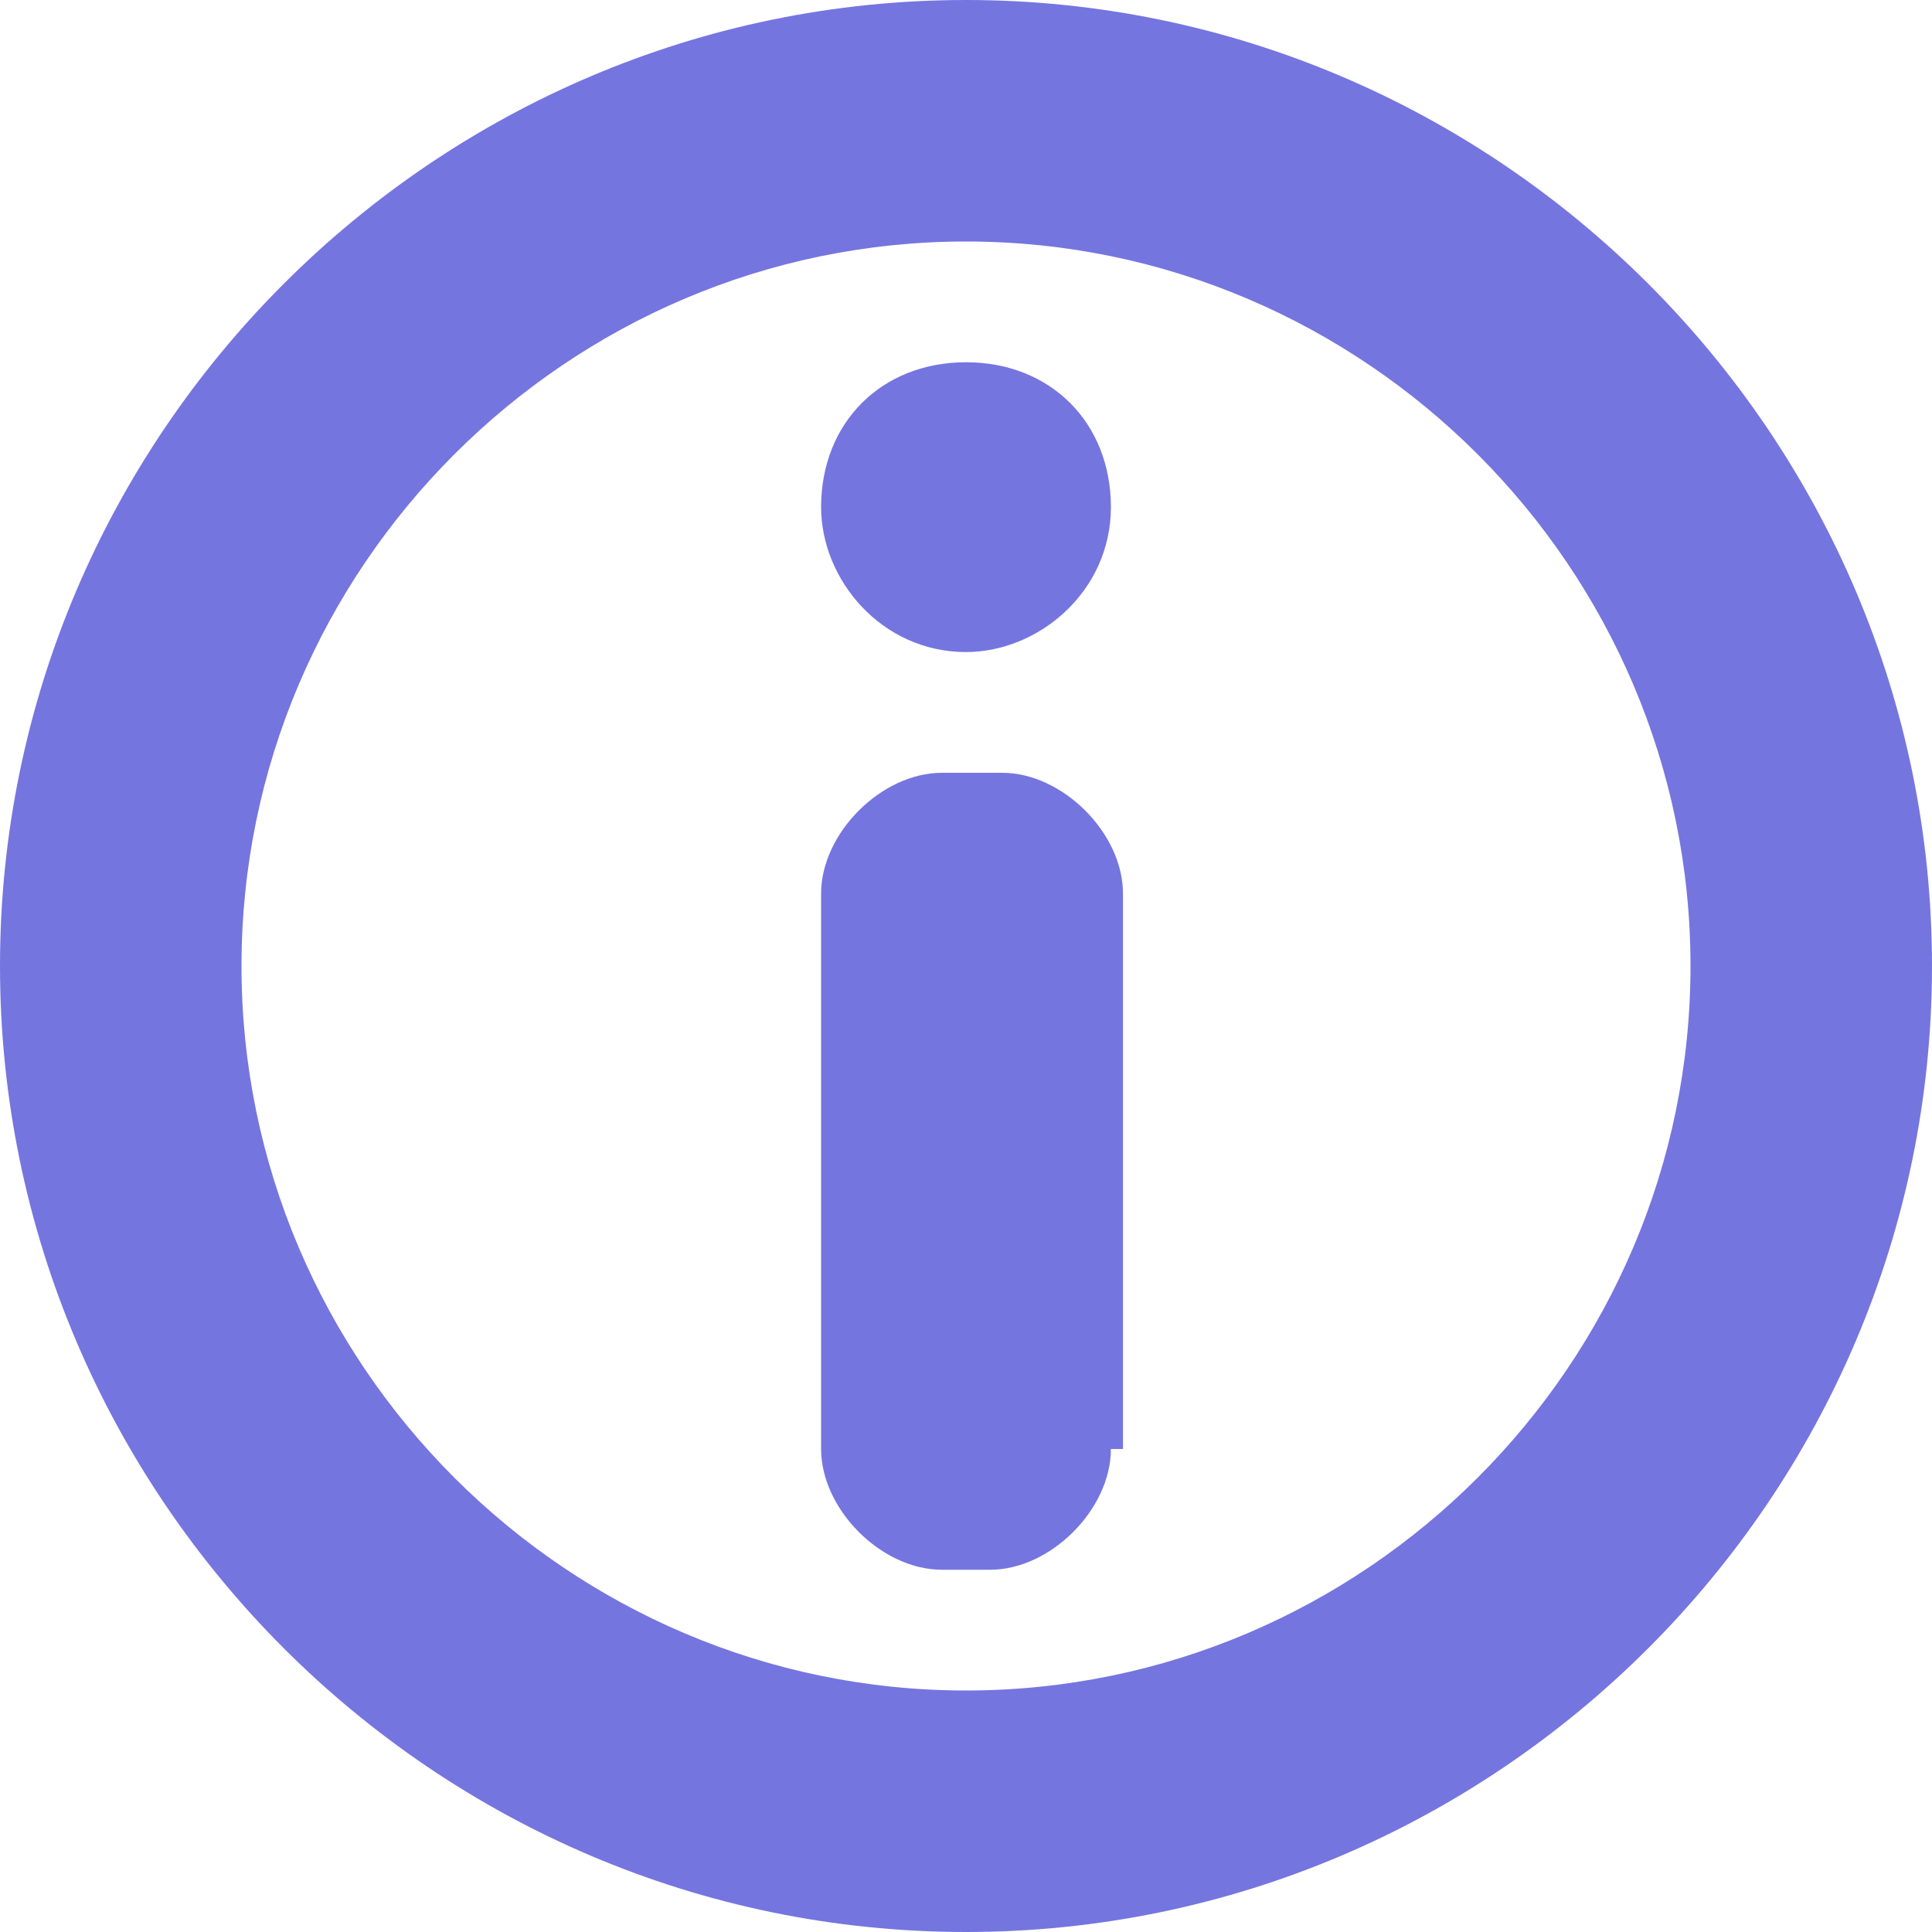
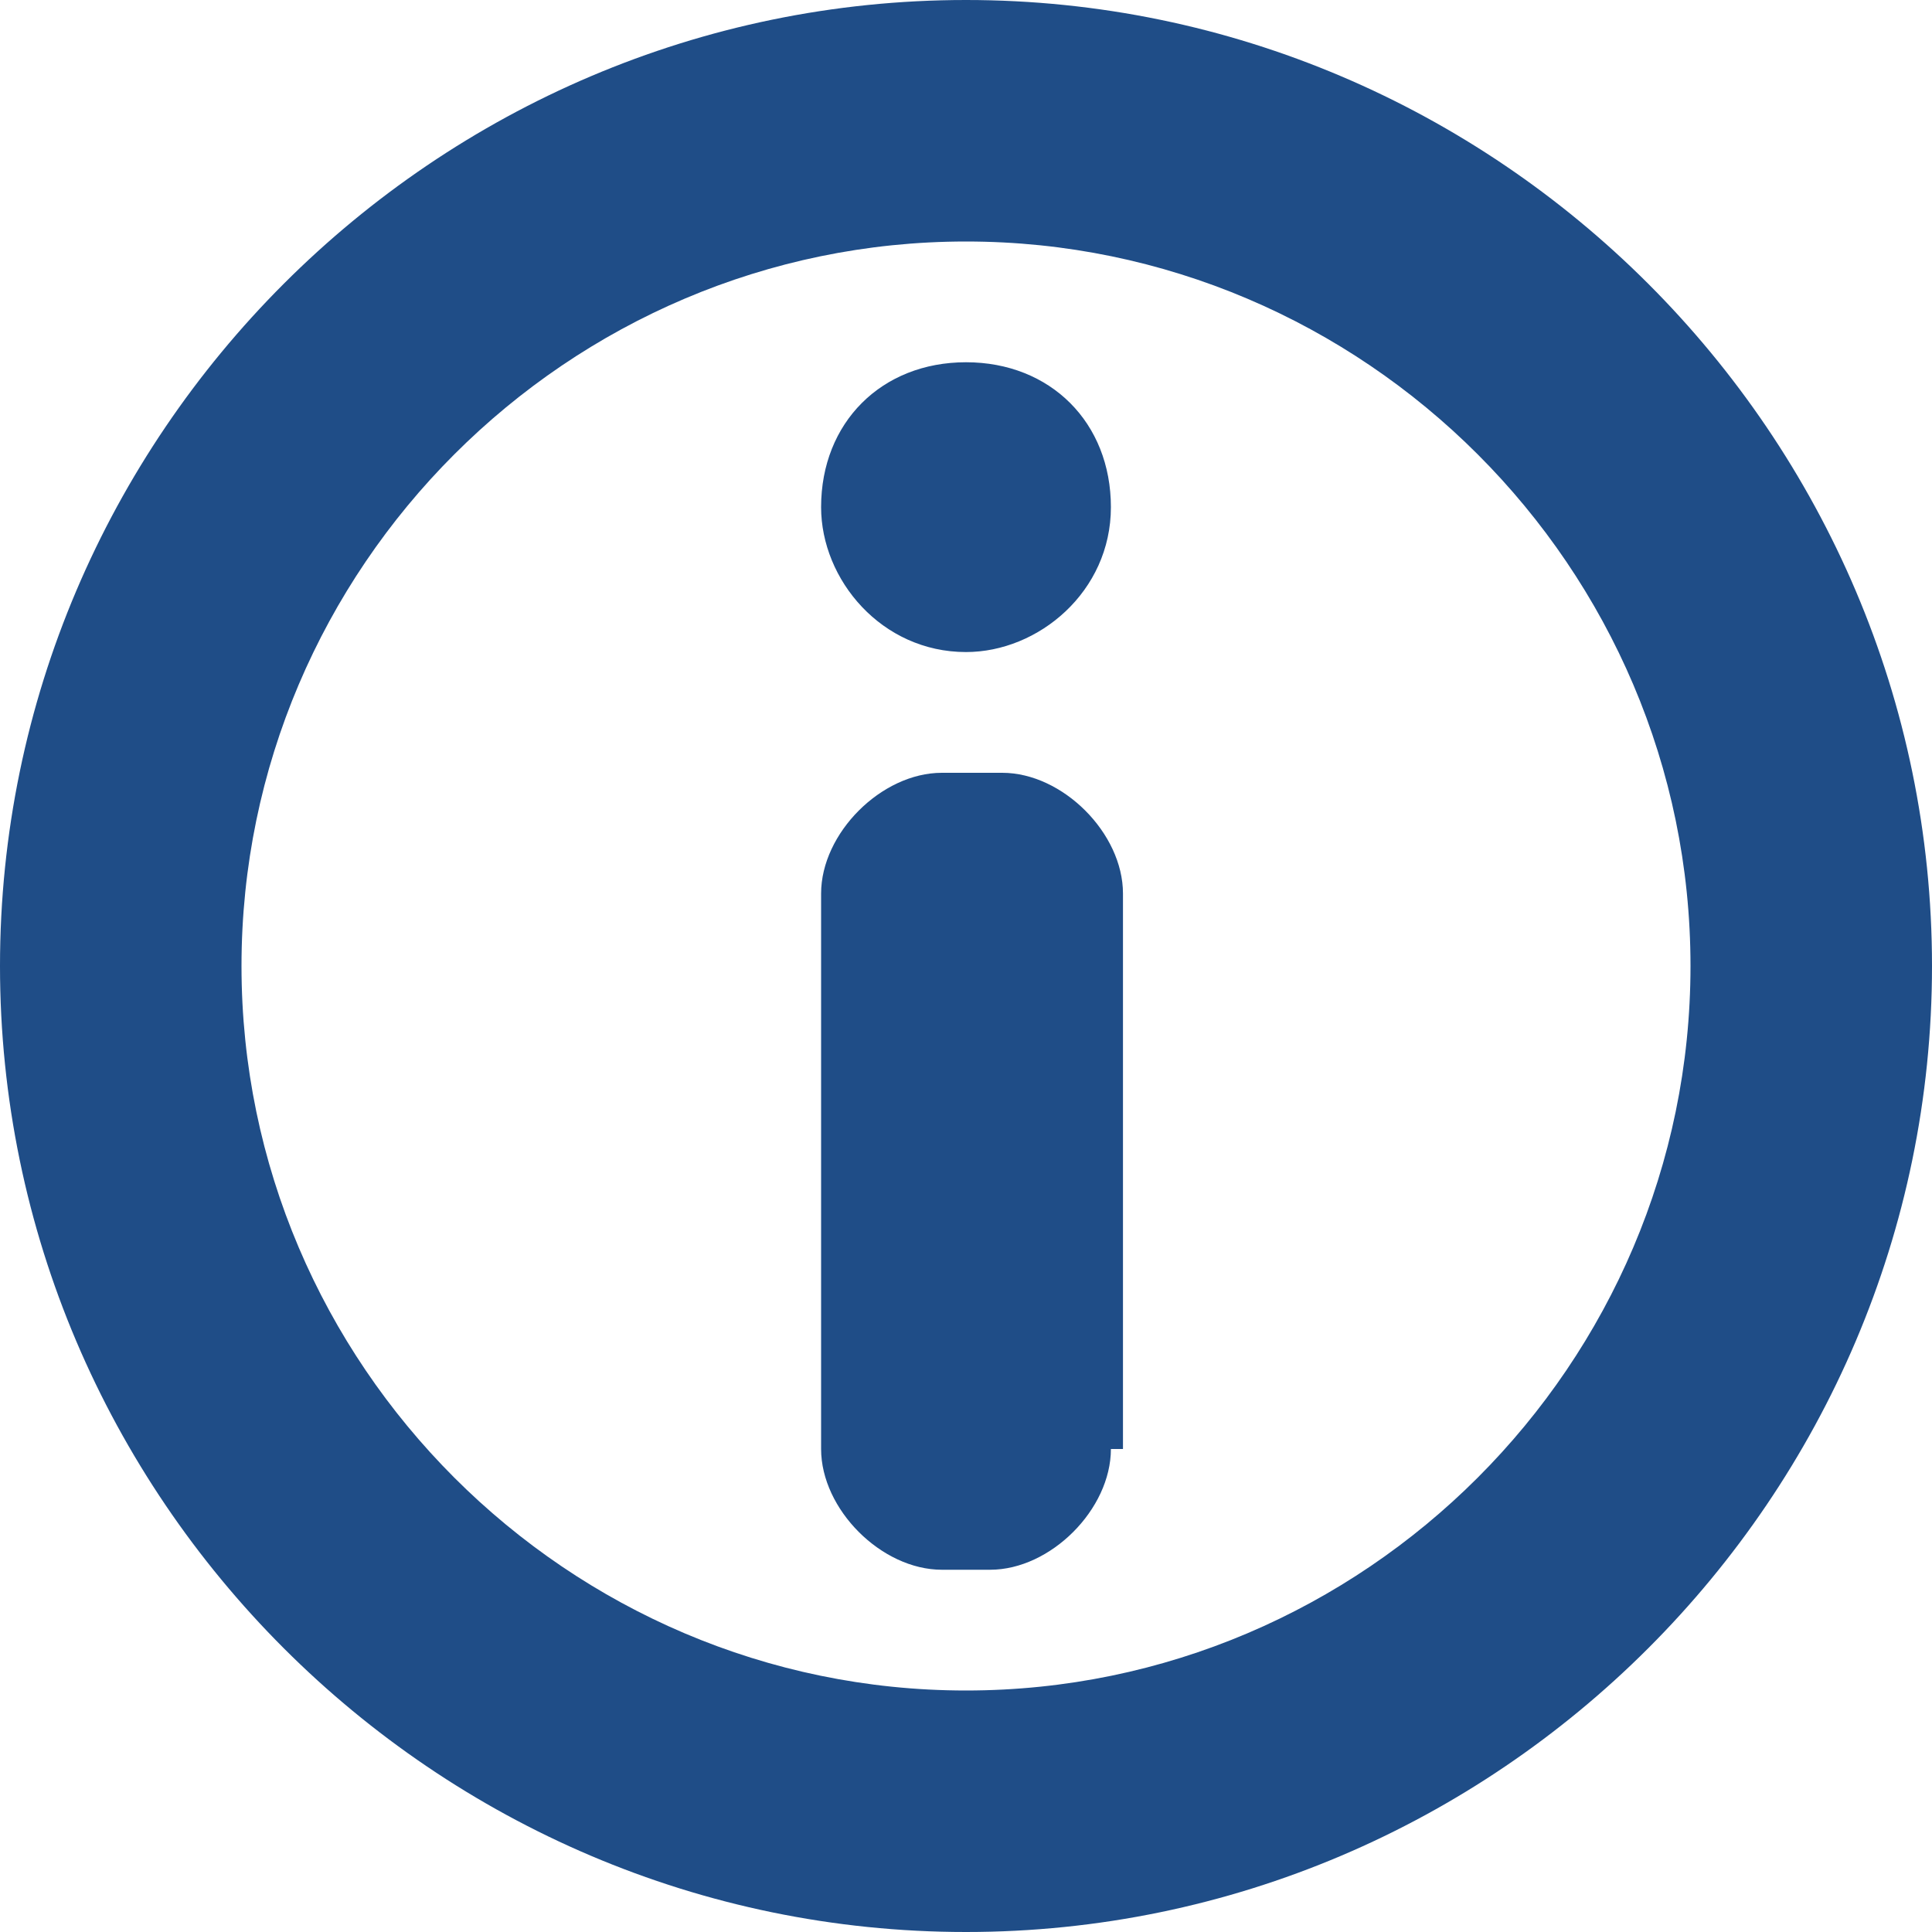
<svg xmlns="http://www.w3.org/2000/svg" version="1.1" x="0px" y="0px" width="16px" height="16px" viewBox="0 0 16 16" style="overflow:visible;enable-background:new 0 0 16 16;" xml:space="preserve" preserveAspectRatio="xMinYMid meet">
  <defs>
</defs>
-   <path style="fill:#7575E0;" d="M8,0C3.6,0,0,3.6,0,8c0,4.4,3.6,8,8,8c4.4,0,8-3.6,8-8C16,3.6,12.4,0,8,0z M8,14c-3.3,0-6-2.7-6-6  c0-3.3,2.7-6,6-6c3.3,0,6,2.7,6,6C14,11.3,11.3,14,8,14z M9.2,12c0,0.5-0.5,1-1,1H7.8c-0.5,0-1-0.5-1-1V7.4c0-0.5,0.5-1,1-1h0.5  c0.5,0,1,0.5,1,1V12z M9.2,4.2c0,0.7-0.6,1.2-1.2,1.2c-0.7,0-1.2-0.6-1.2-1.2C6.8,3.5,7.3,3,8,3C8.7,3,9.2,3.5,9.2,4.2z" />
+   <path style="fill:#1F4D87;" d="M8,0C3.6,0,0,3.6,0,8c0,4.4,3.6,8,8,8c4.4,0,8-3.6,8-8C16,3.6,12.4,0,8,0z M8,14c-3.3,0-6-2.7-6-6  c0-3.3,2.7-6,6-6c3.3,0,6,2.7,6,6C14,11.3,11.3,14,8,14z M9.2,12c0,0.5-0.5,1-1,1H7.8c-0.5,0-1-0.5-1-1V7.4c0-0.5,0.5-1,1-1h0.5  c0.5,0,1,0.5,1,1V12z M9.2,4.2c0,0.7-0.6,1.2-1.2,1.2c-0.7,0-1.2-0.6-1.2-1.2C6.8,3.5,7.3,3,8,3C8.7,3,9.2,3.5,9.2,4.2z" />
</svg>
